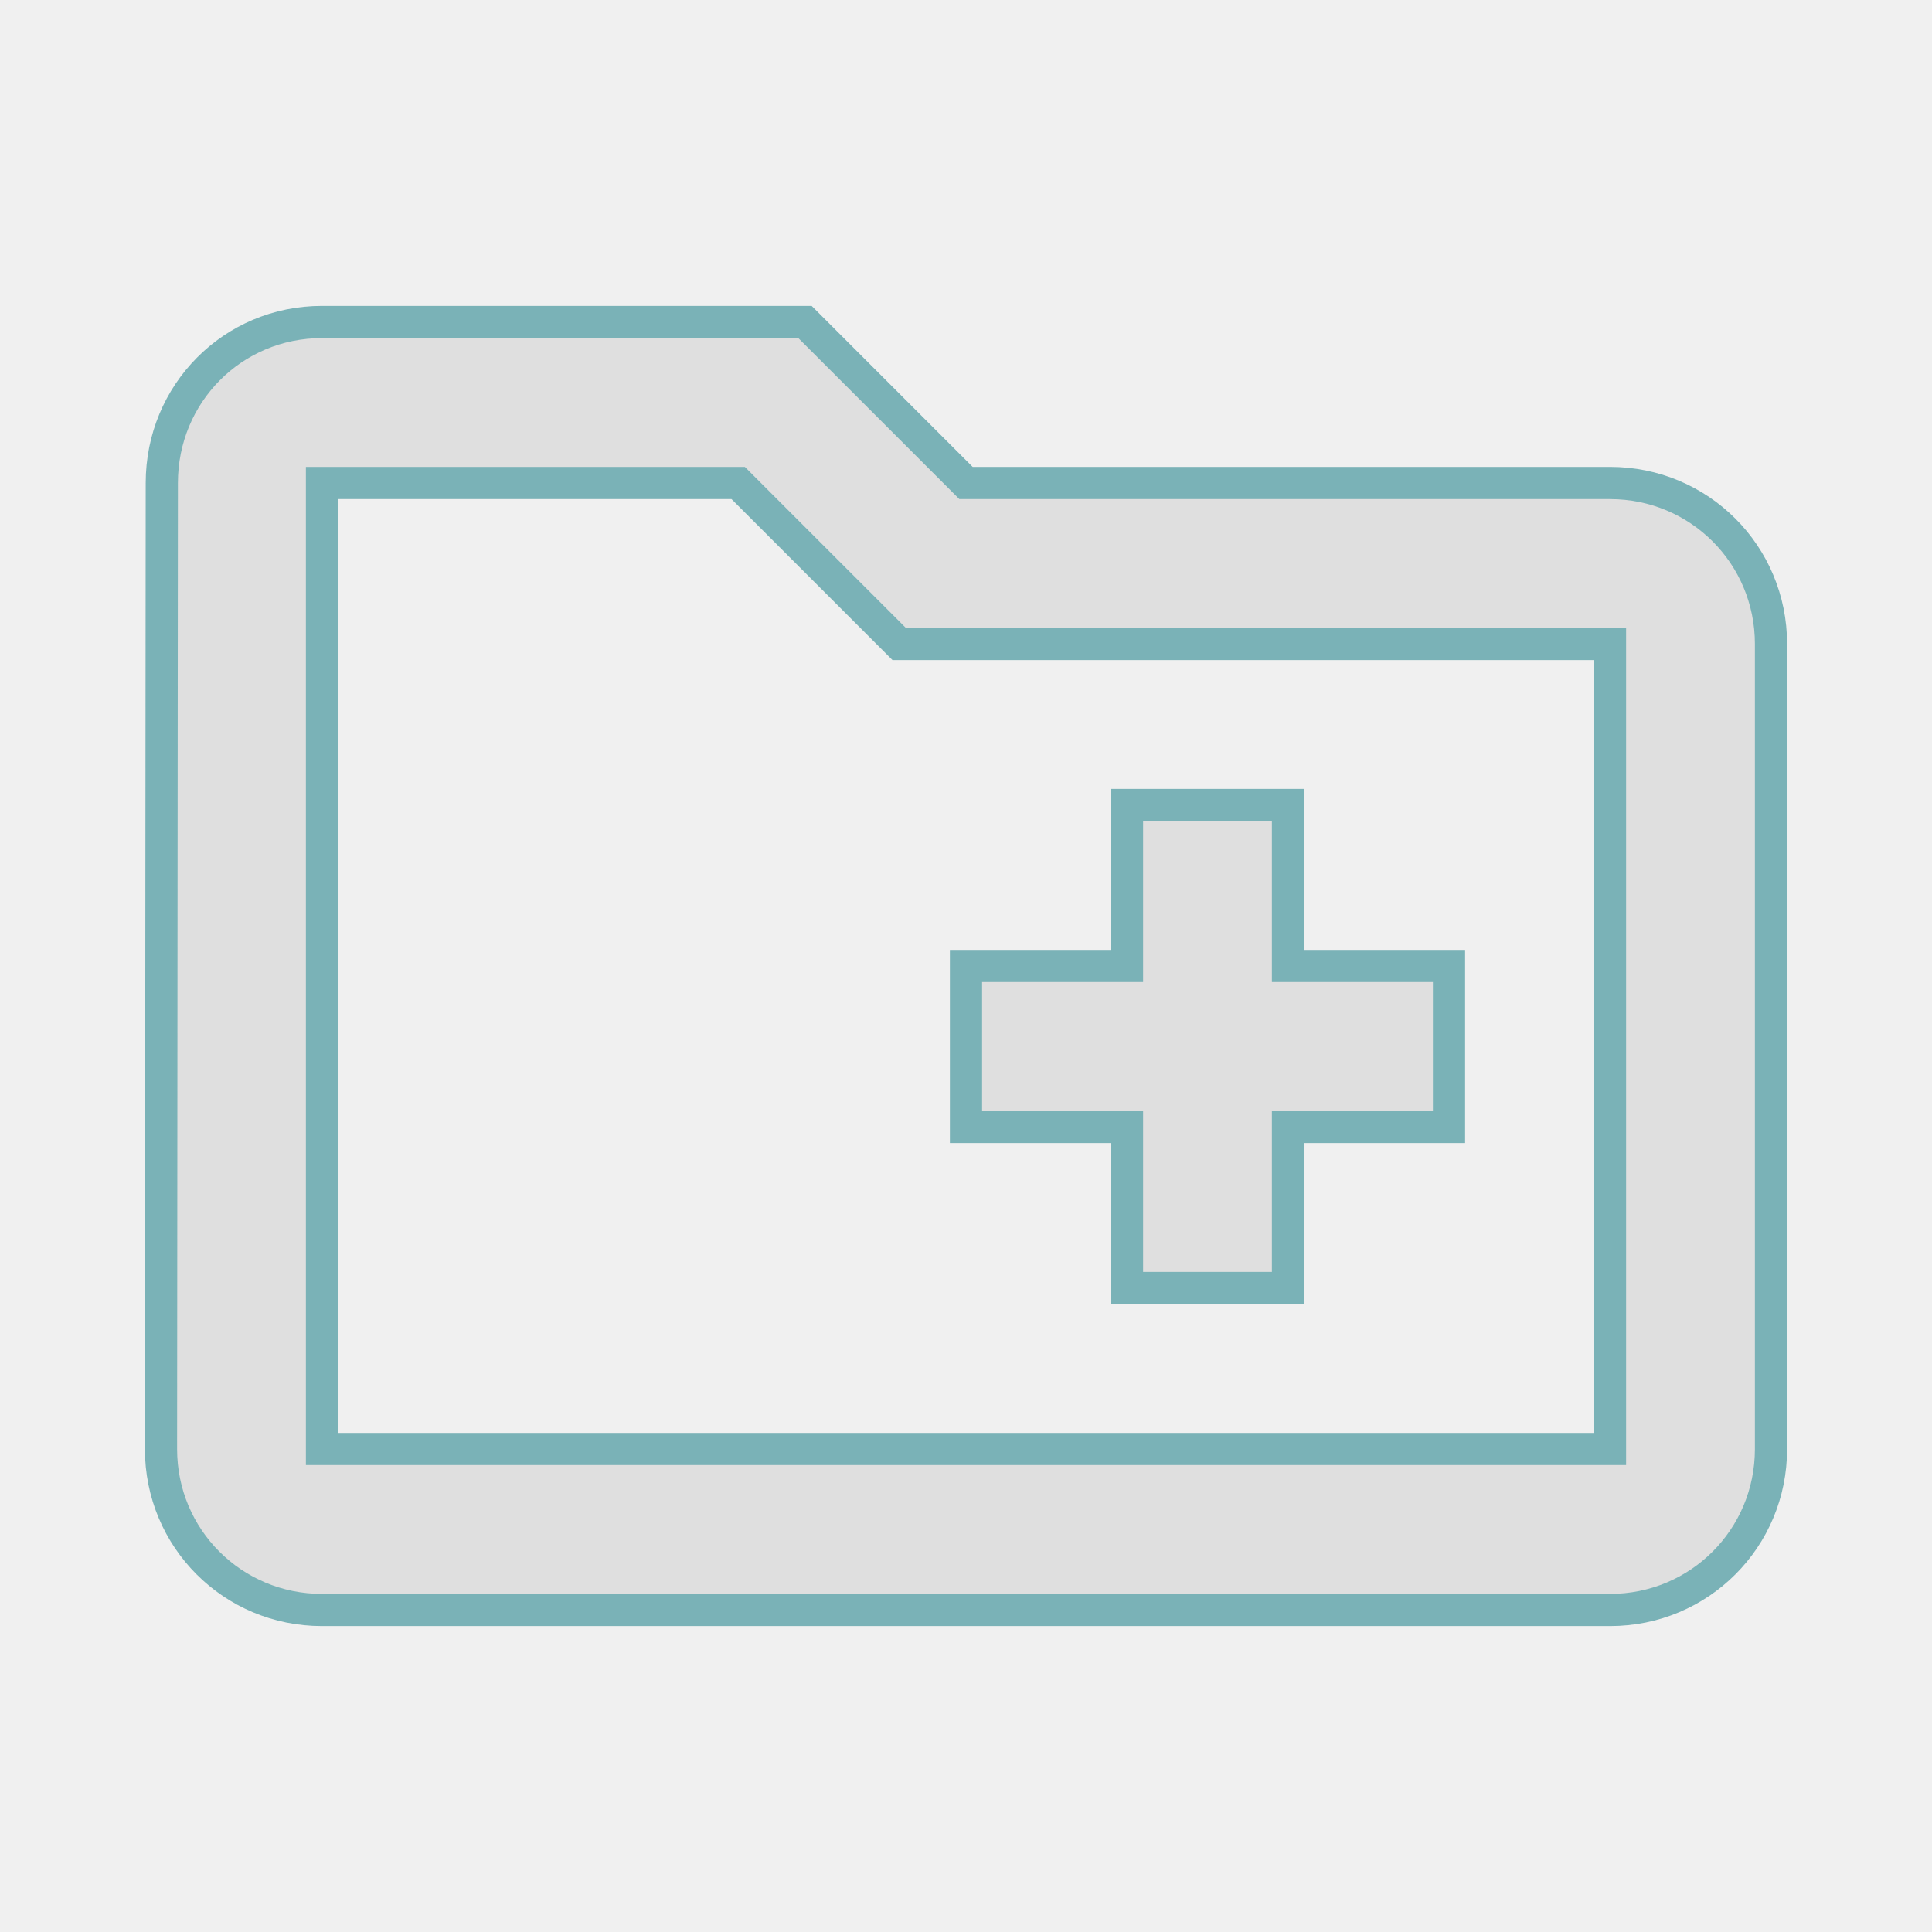
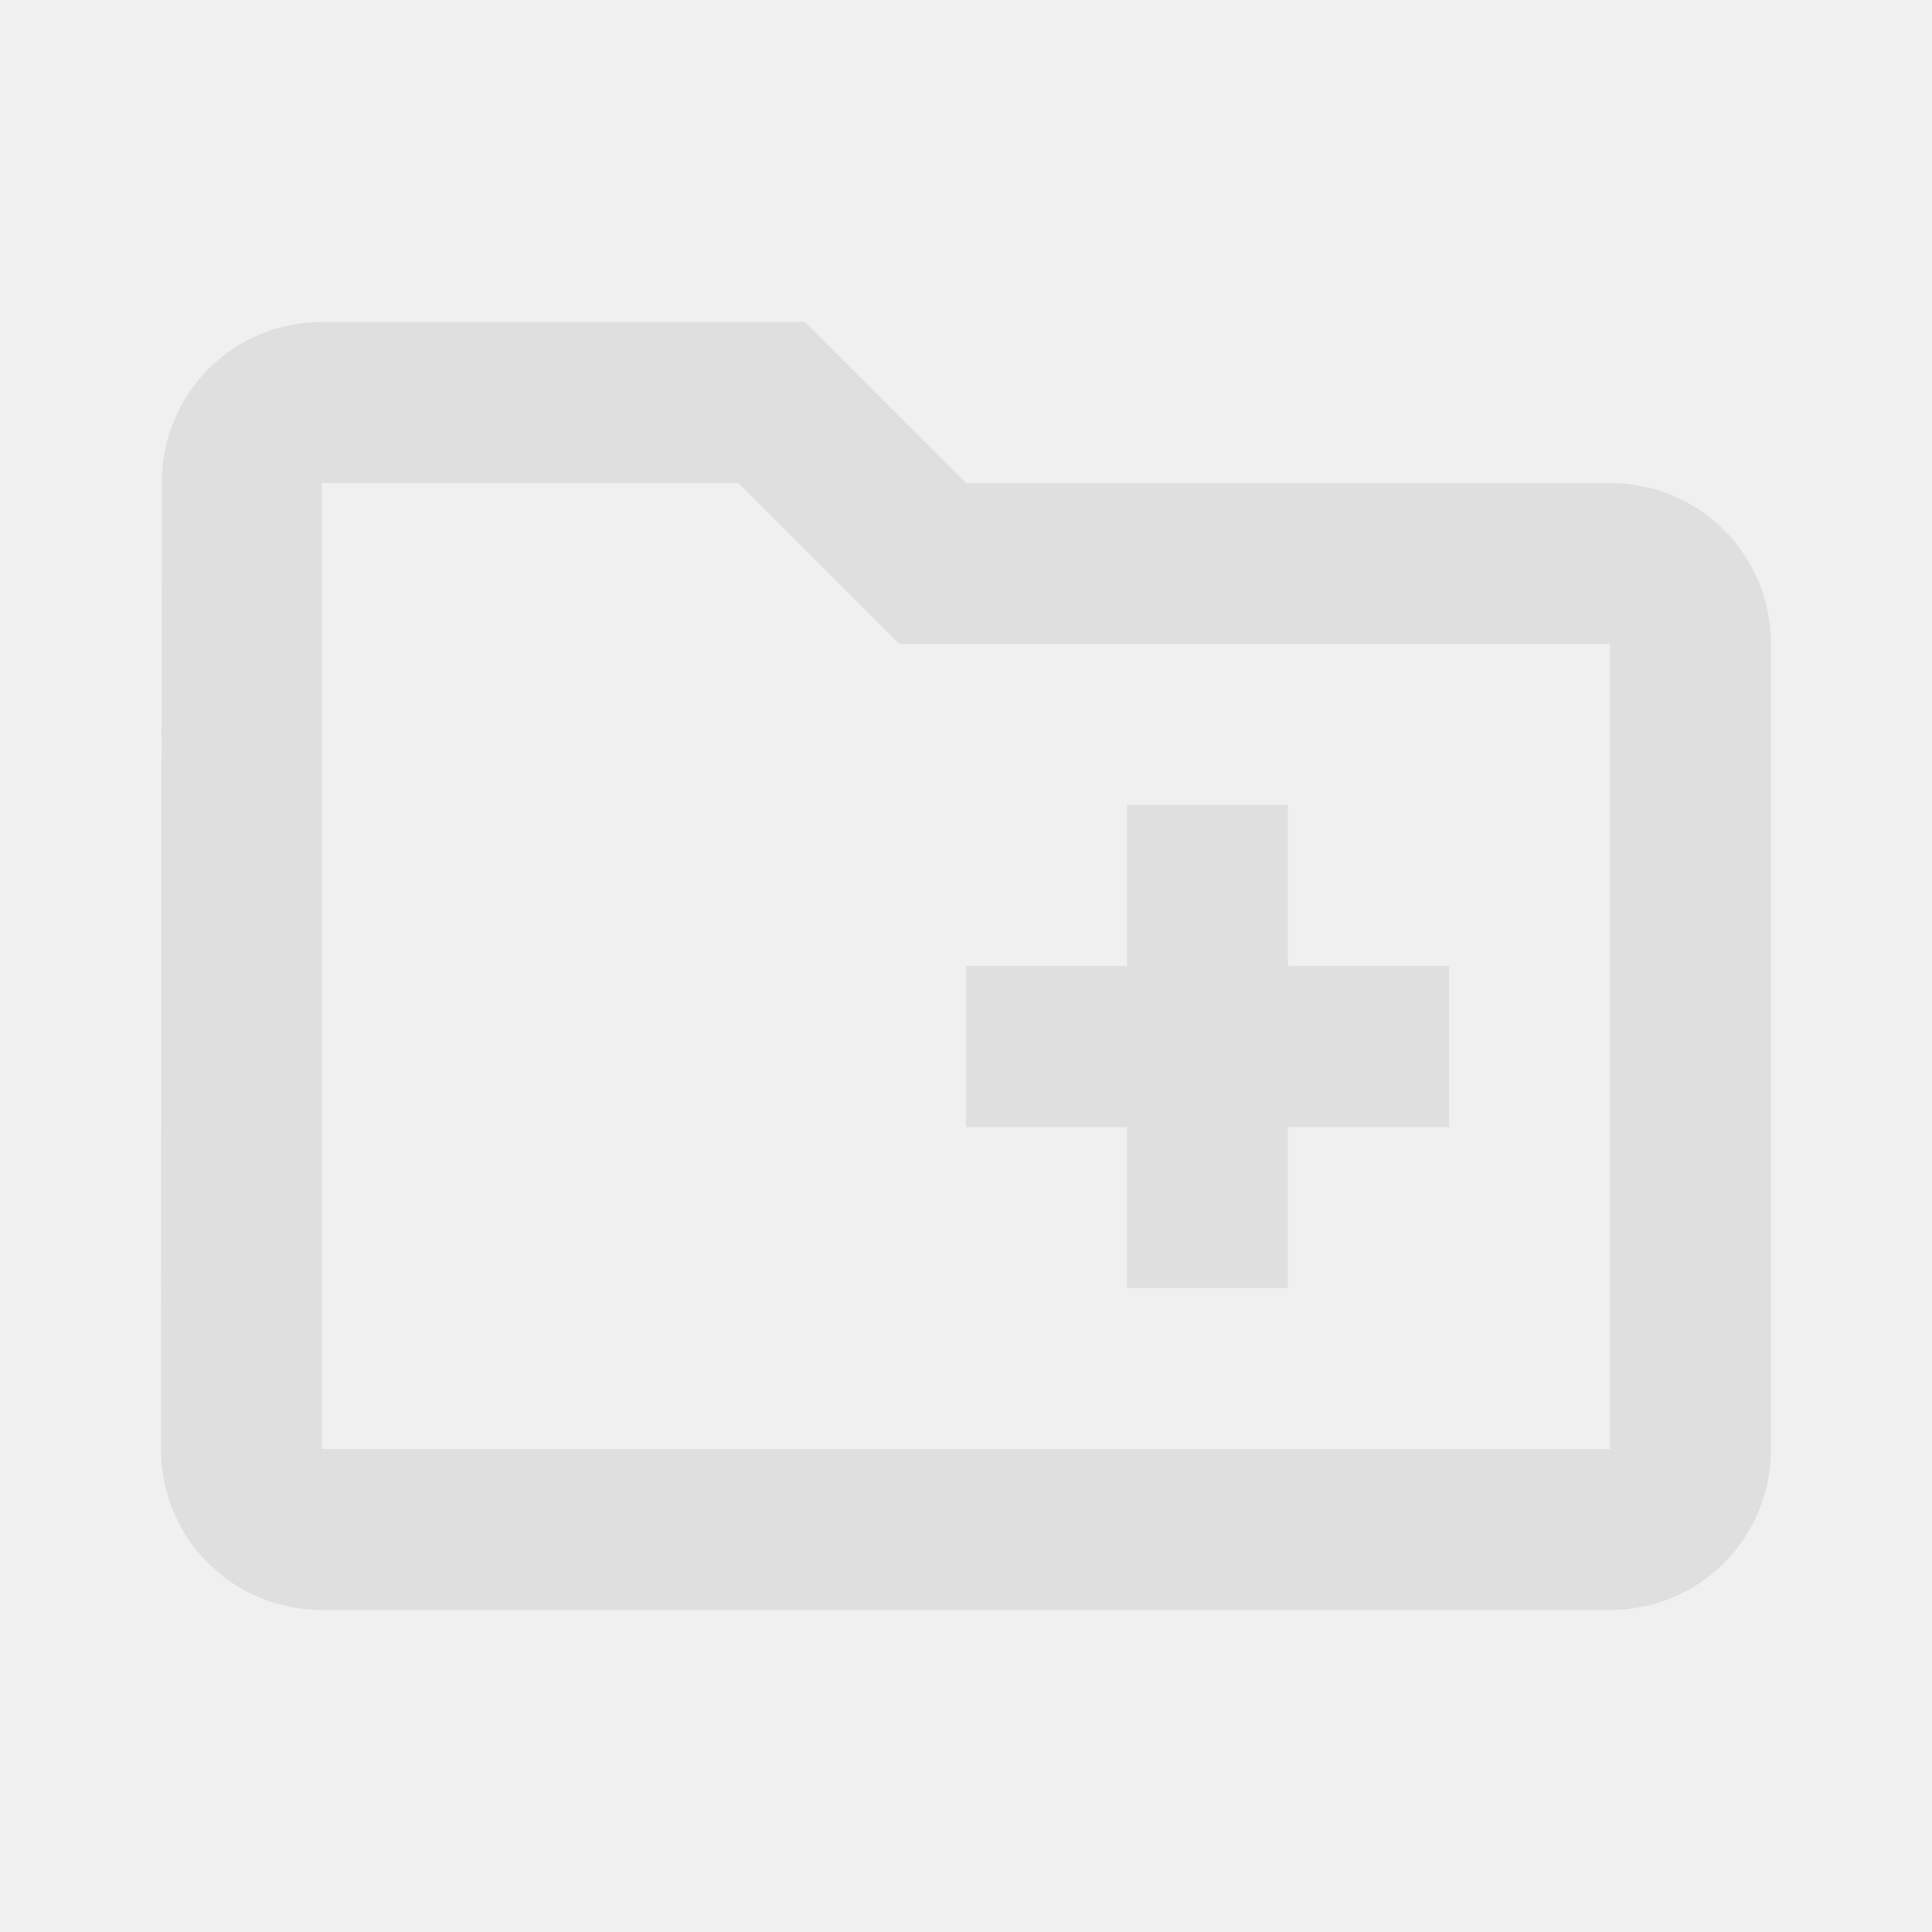
<svg xmlns="http://www.w3.org/2000/svg" width="24" height="24" viewBox="0 0 24 24" fill="none">
  <g clip-path="url(#clip0_17_1857)">
-     <path d="M20 6H12L10 4H4C2.89 4 2.01 4.89 2.01 6L2 18C2 19.11 2.89 20 4 20H20C21.11 20 22 19.11 22 18V8C22 6.89 21.11 6 20 6ZM20 18H4V6H9.17L11.17 8H20V18ZM12 14H14V16H16V14H18V12H16V10H14V12H12V14Z" fill="#DFDFDF" stroke="#7ab2b7" stroke-width="0.4px" />
+     <path d="M20 6H12L10 4H4C2.89 4 2.01 4.89 2.01 6L2 18C2 19.11 2.89 20 4 20H20C21.11 20 22 19.11 22 18V8C22 6.89 21.11 6 20 6ZM20 18H4V6H9.17L11.17 8H20V18ZM12 14H14V16H16V14H18V12H16V10H14V12H12V14Z" fill="#DFDFDF" stroke-width="0.4px" />
  </g>
  <defs>
    <clipPath id="clip0_17_1857">
      <rect width="24" height="24" fill="white" />
    </clipPath>
  </defs>
</svg>
